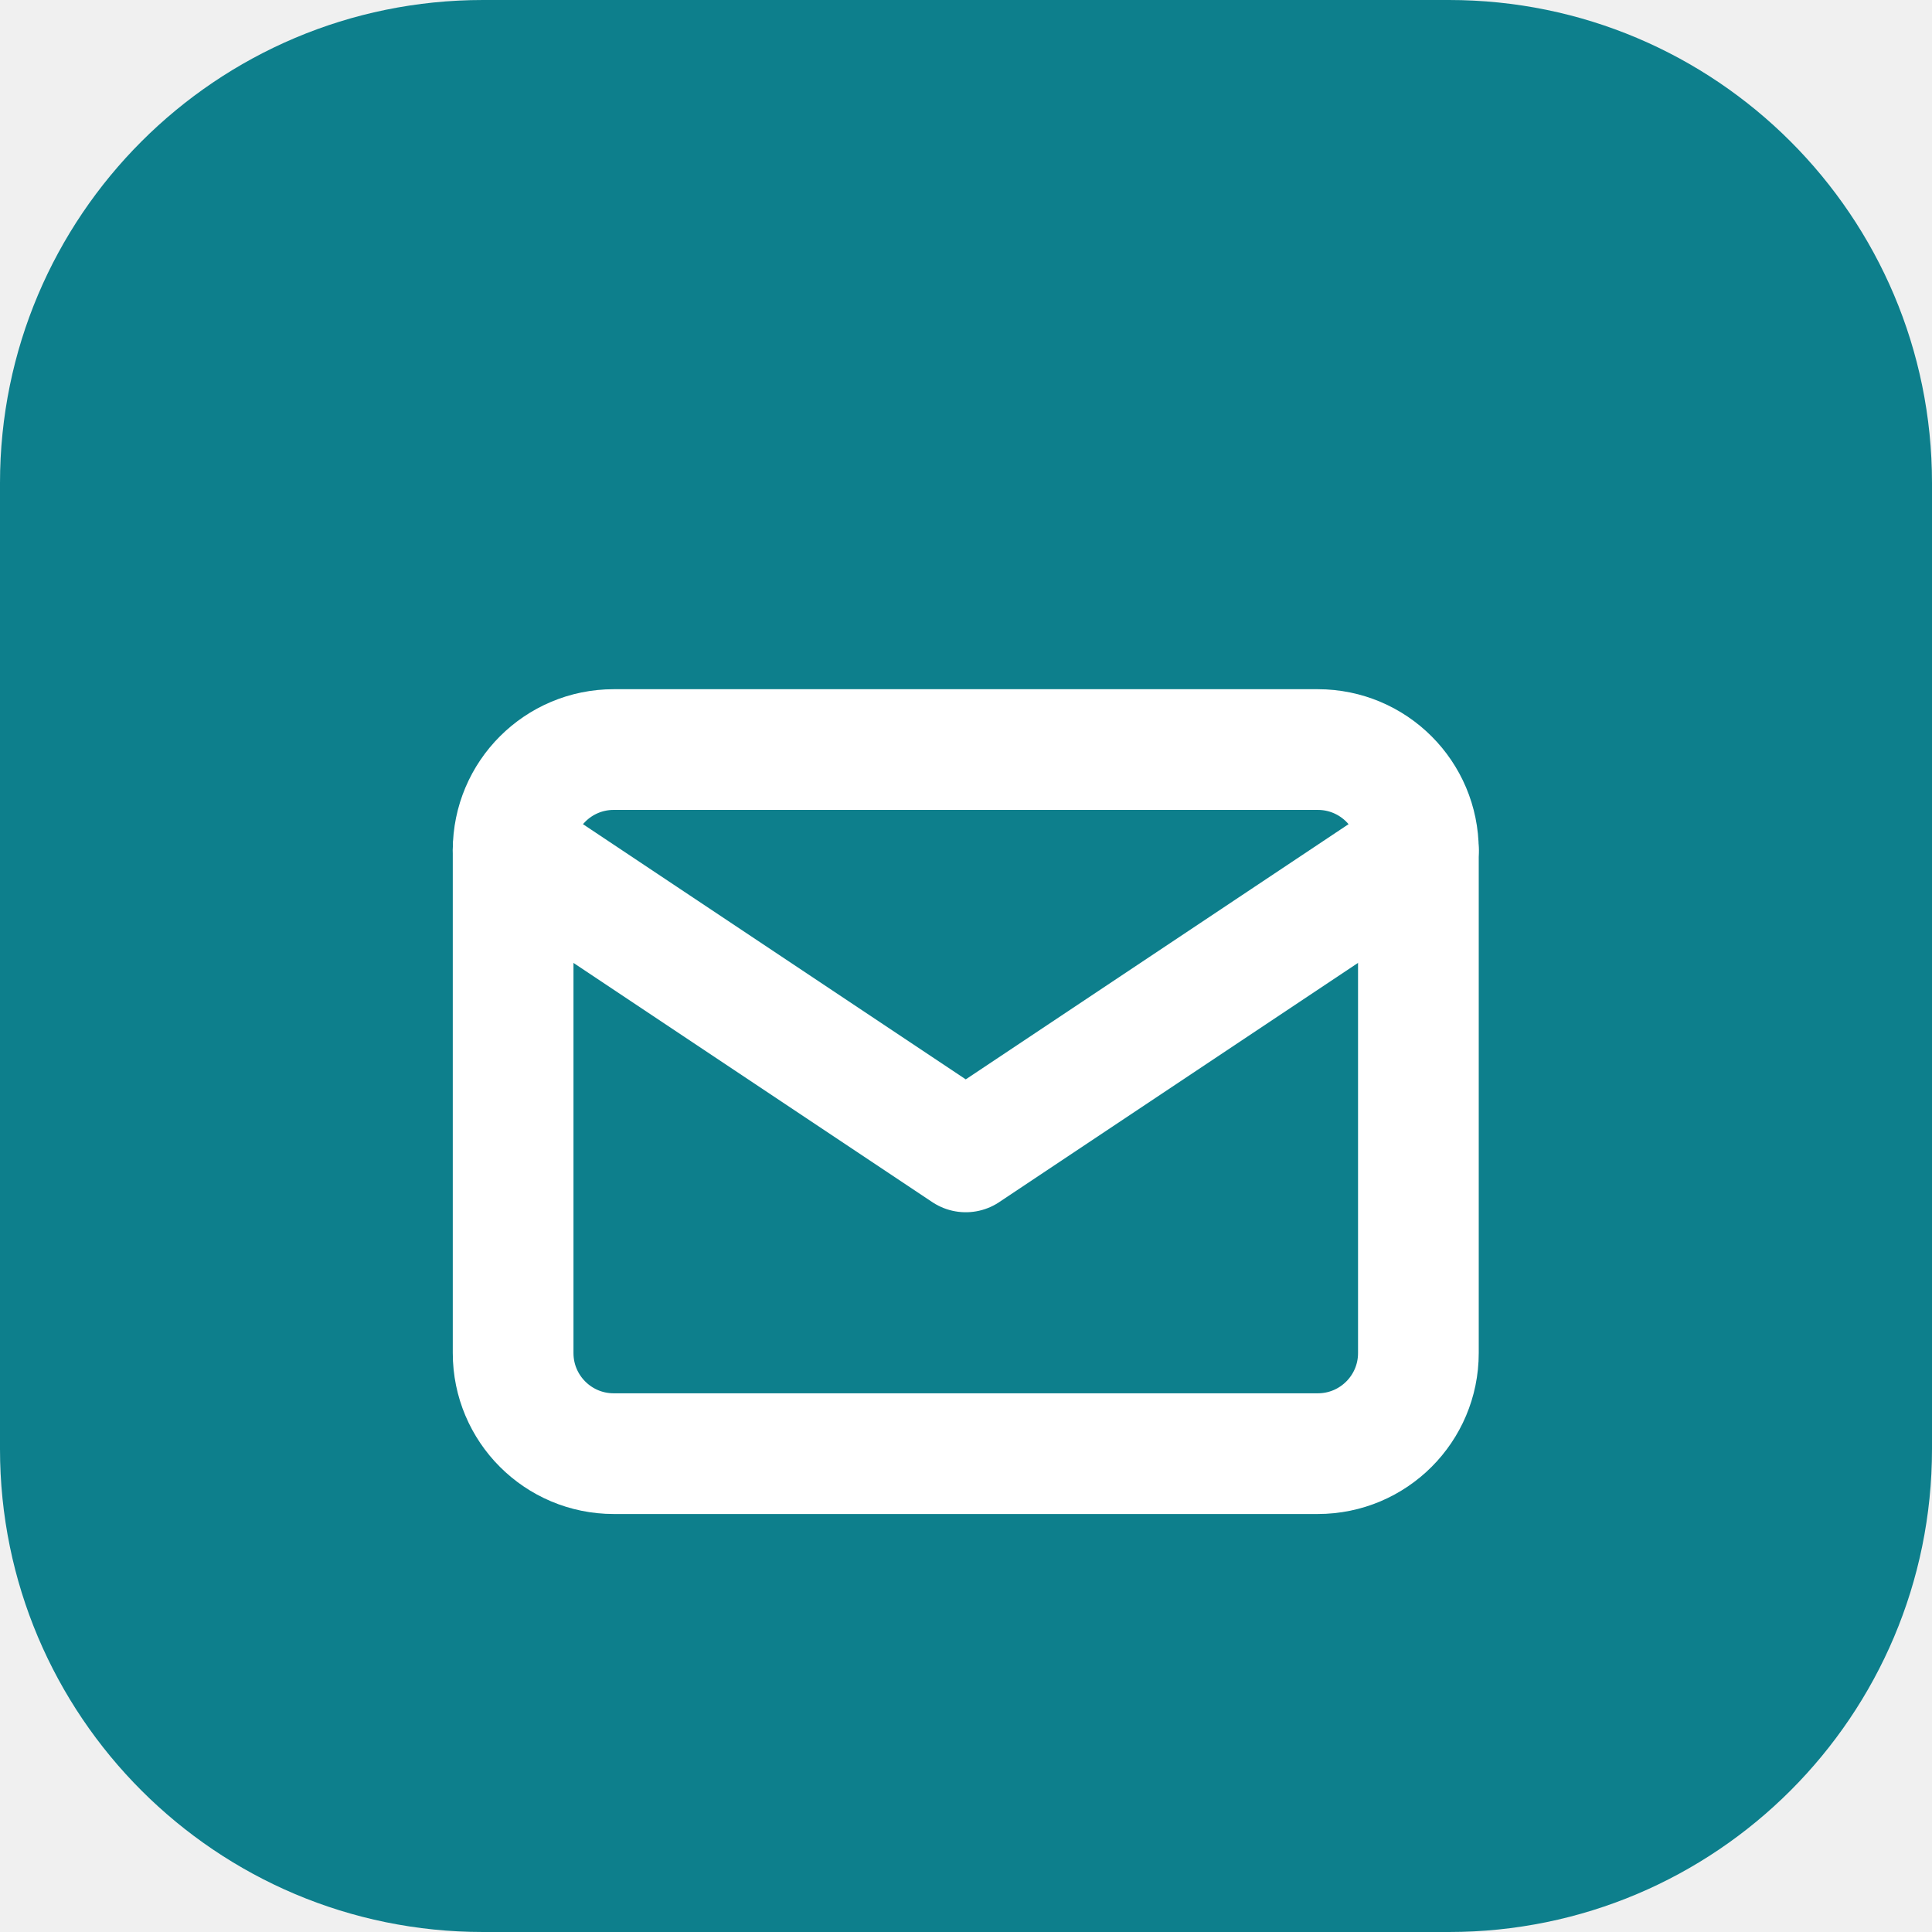
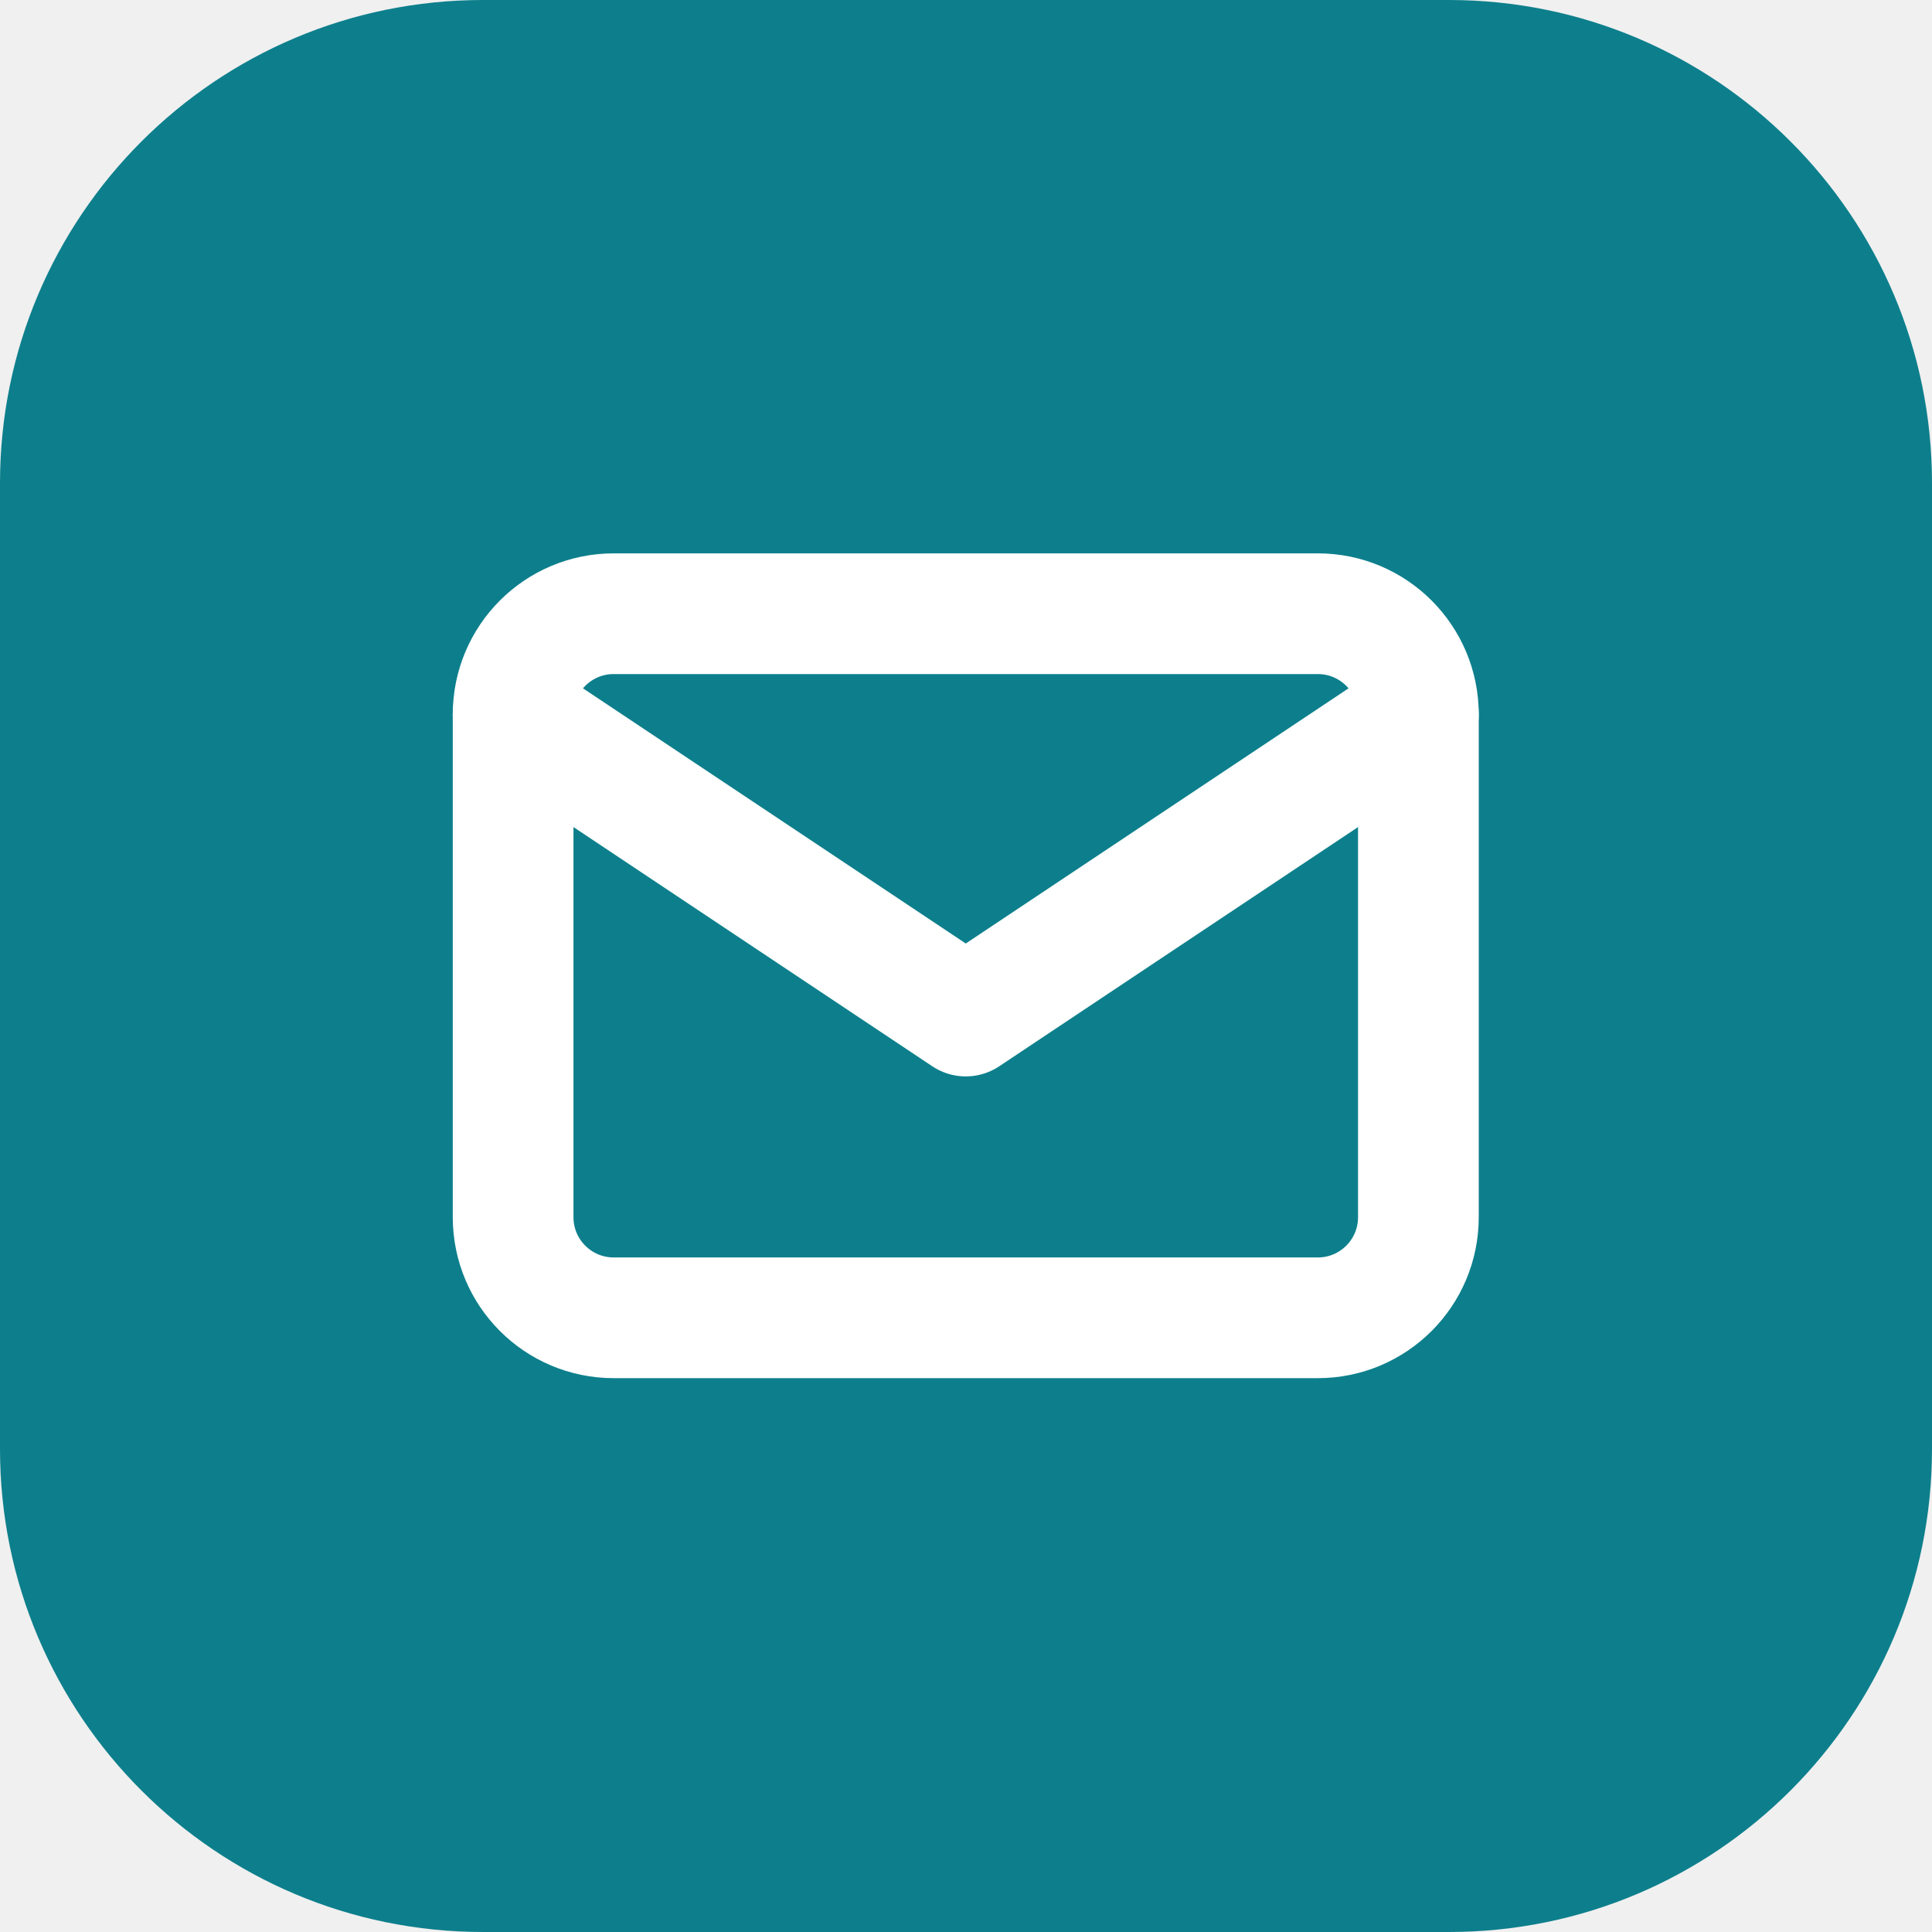
<svg xmlns="http://www.w3.org/2000/svg" viewBox="0 0 32 32" width="32" height="32">
  <style>
    .badge { fill: #0d7f8c; }
    @media (prefers-color-scheme: dark) {
      .badge { fill: #14b8c4; }
    }
  </style>
  <rect class="badge" x="0" y="0" width="32" height="32" rx="8" />
-   <g transform="translate(6 8.25) scale(0.833)" fill="none" stroke="#fff" stroke-width="2.4" stroke-linecap="round" stroke-linejoin="round">
+   <g transform="translate(6 6) scale(0.833)" fill="none" stroke="#fff" stroke-width="2.4" stroke-linecap="round" stroke-linejoin="round">
    <rect x="3" y="5" width="18" height="14" rx="2" />
    <path d="m3 7 9 6 9-6" />
  </g>
</svg>
